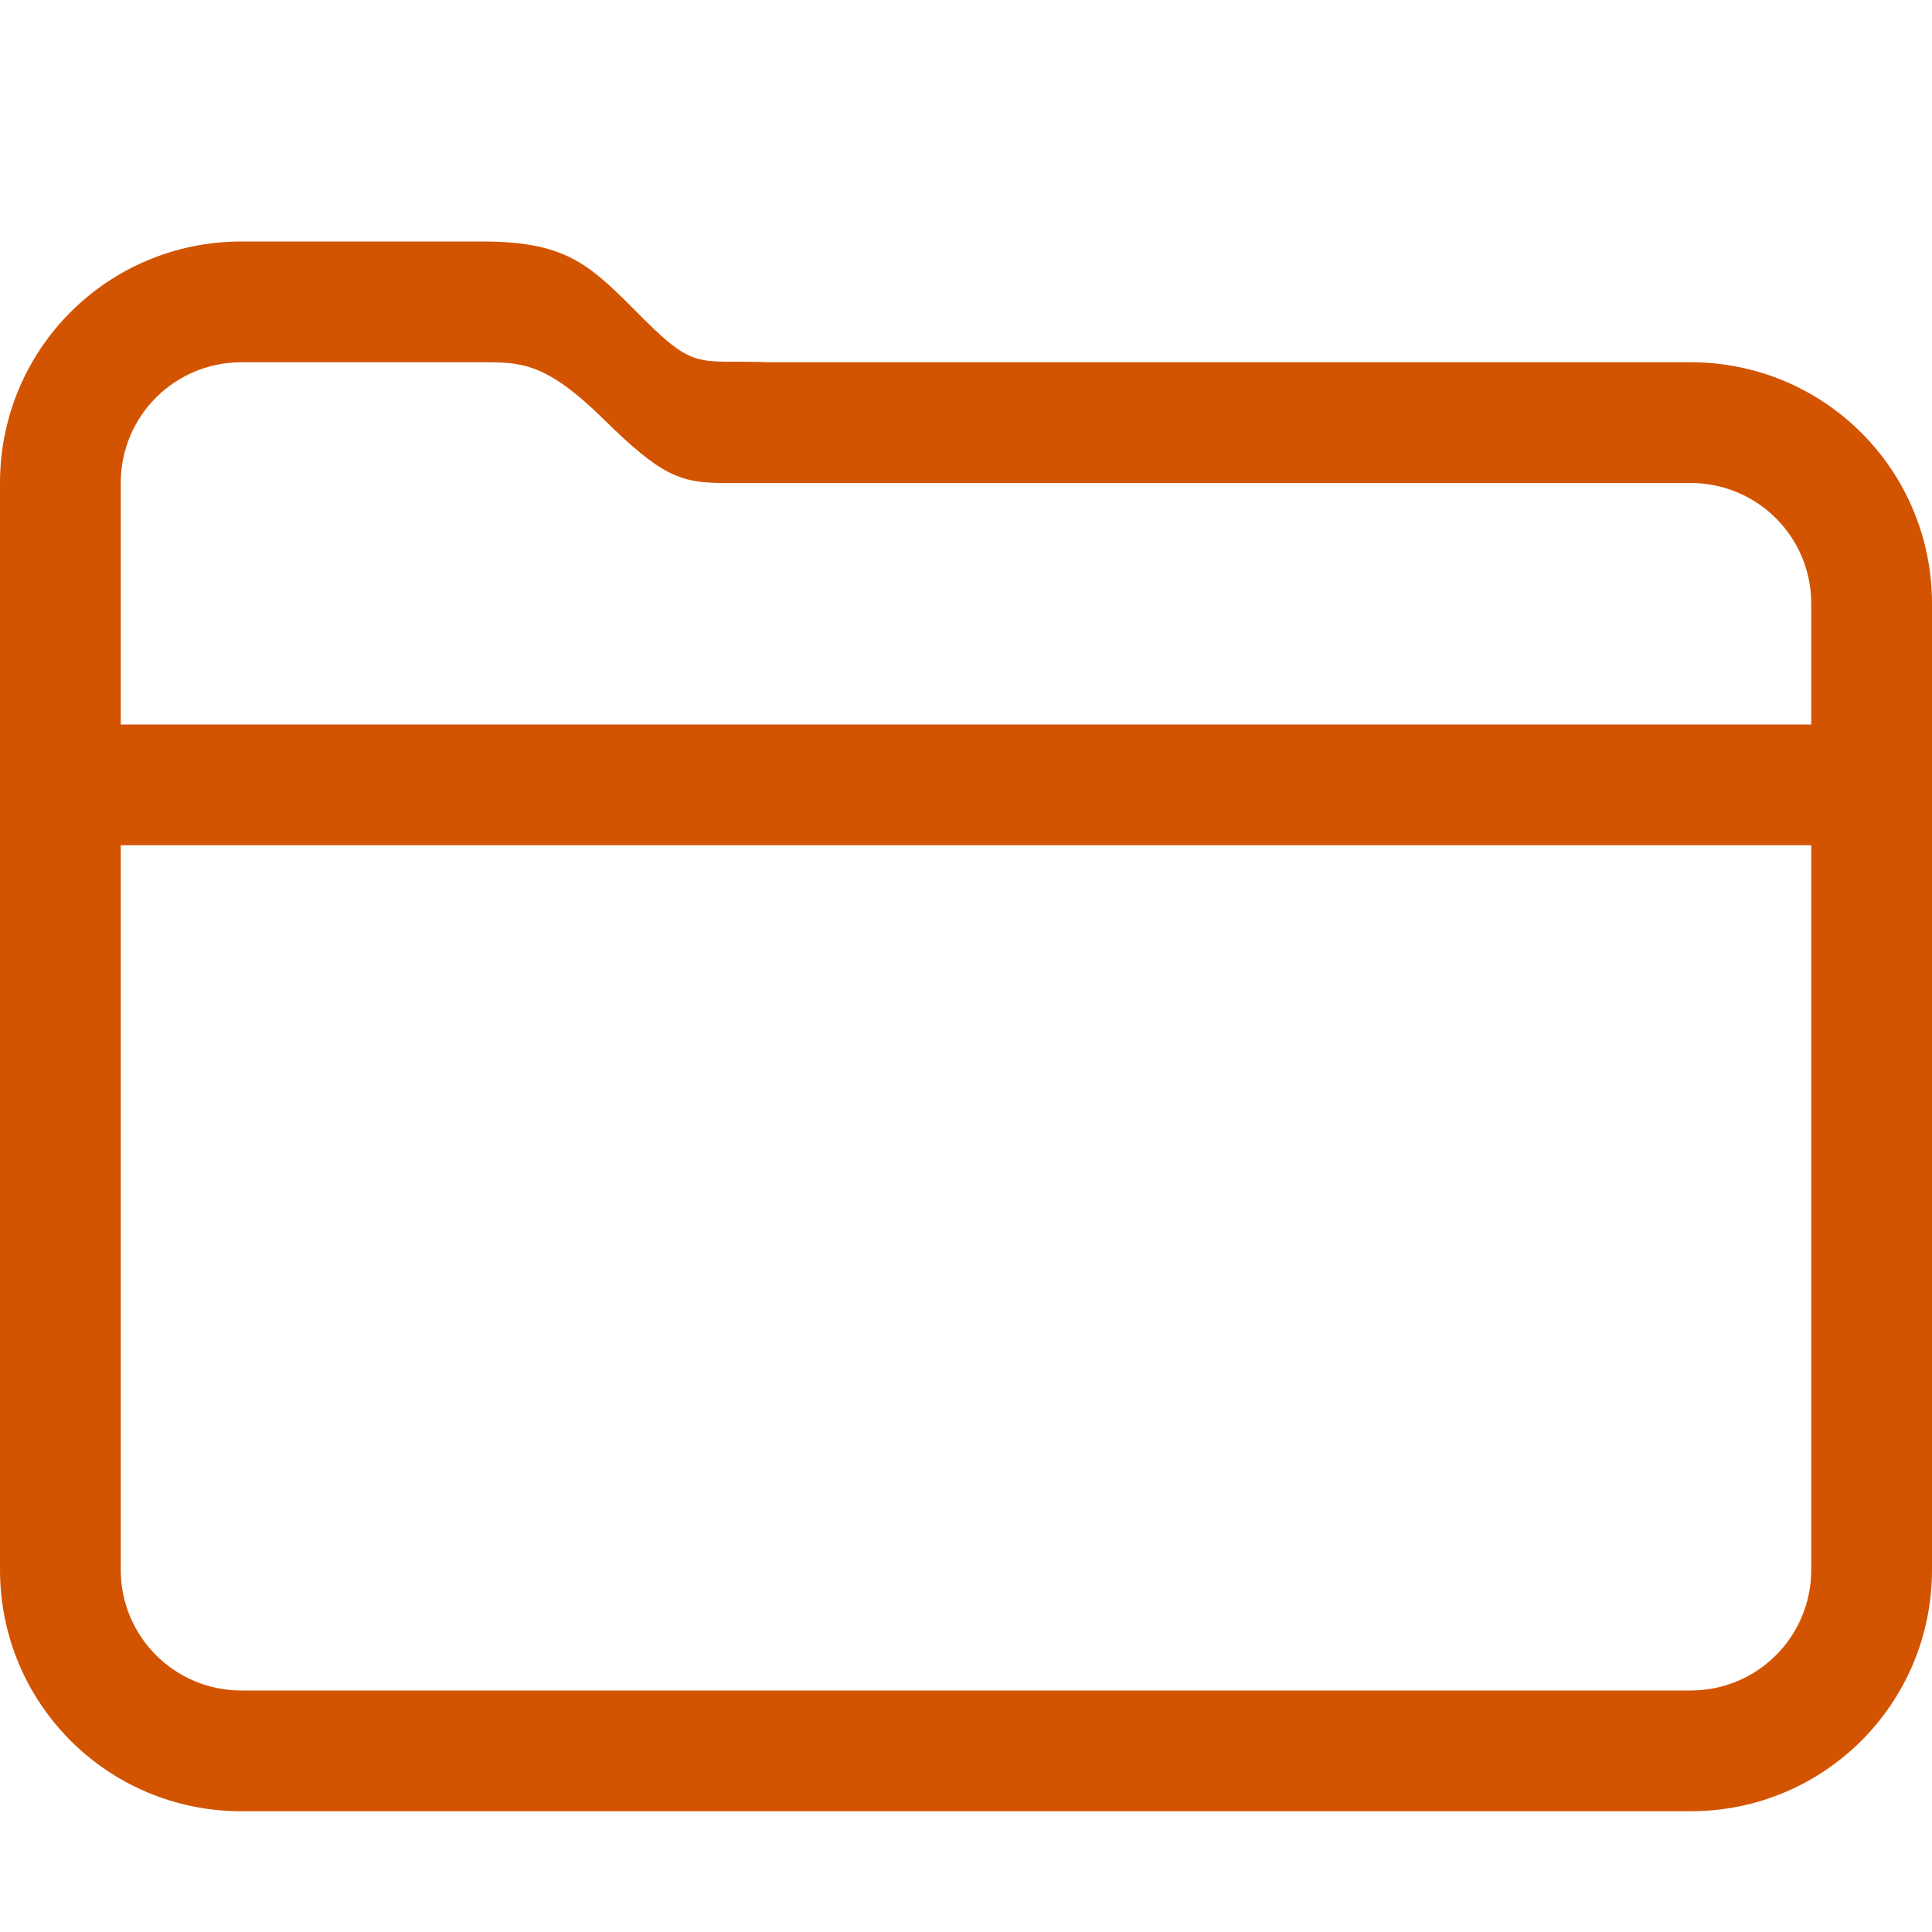
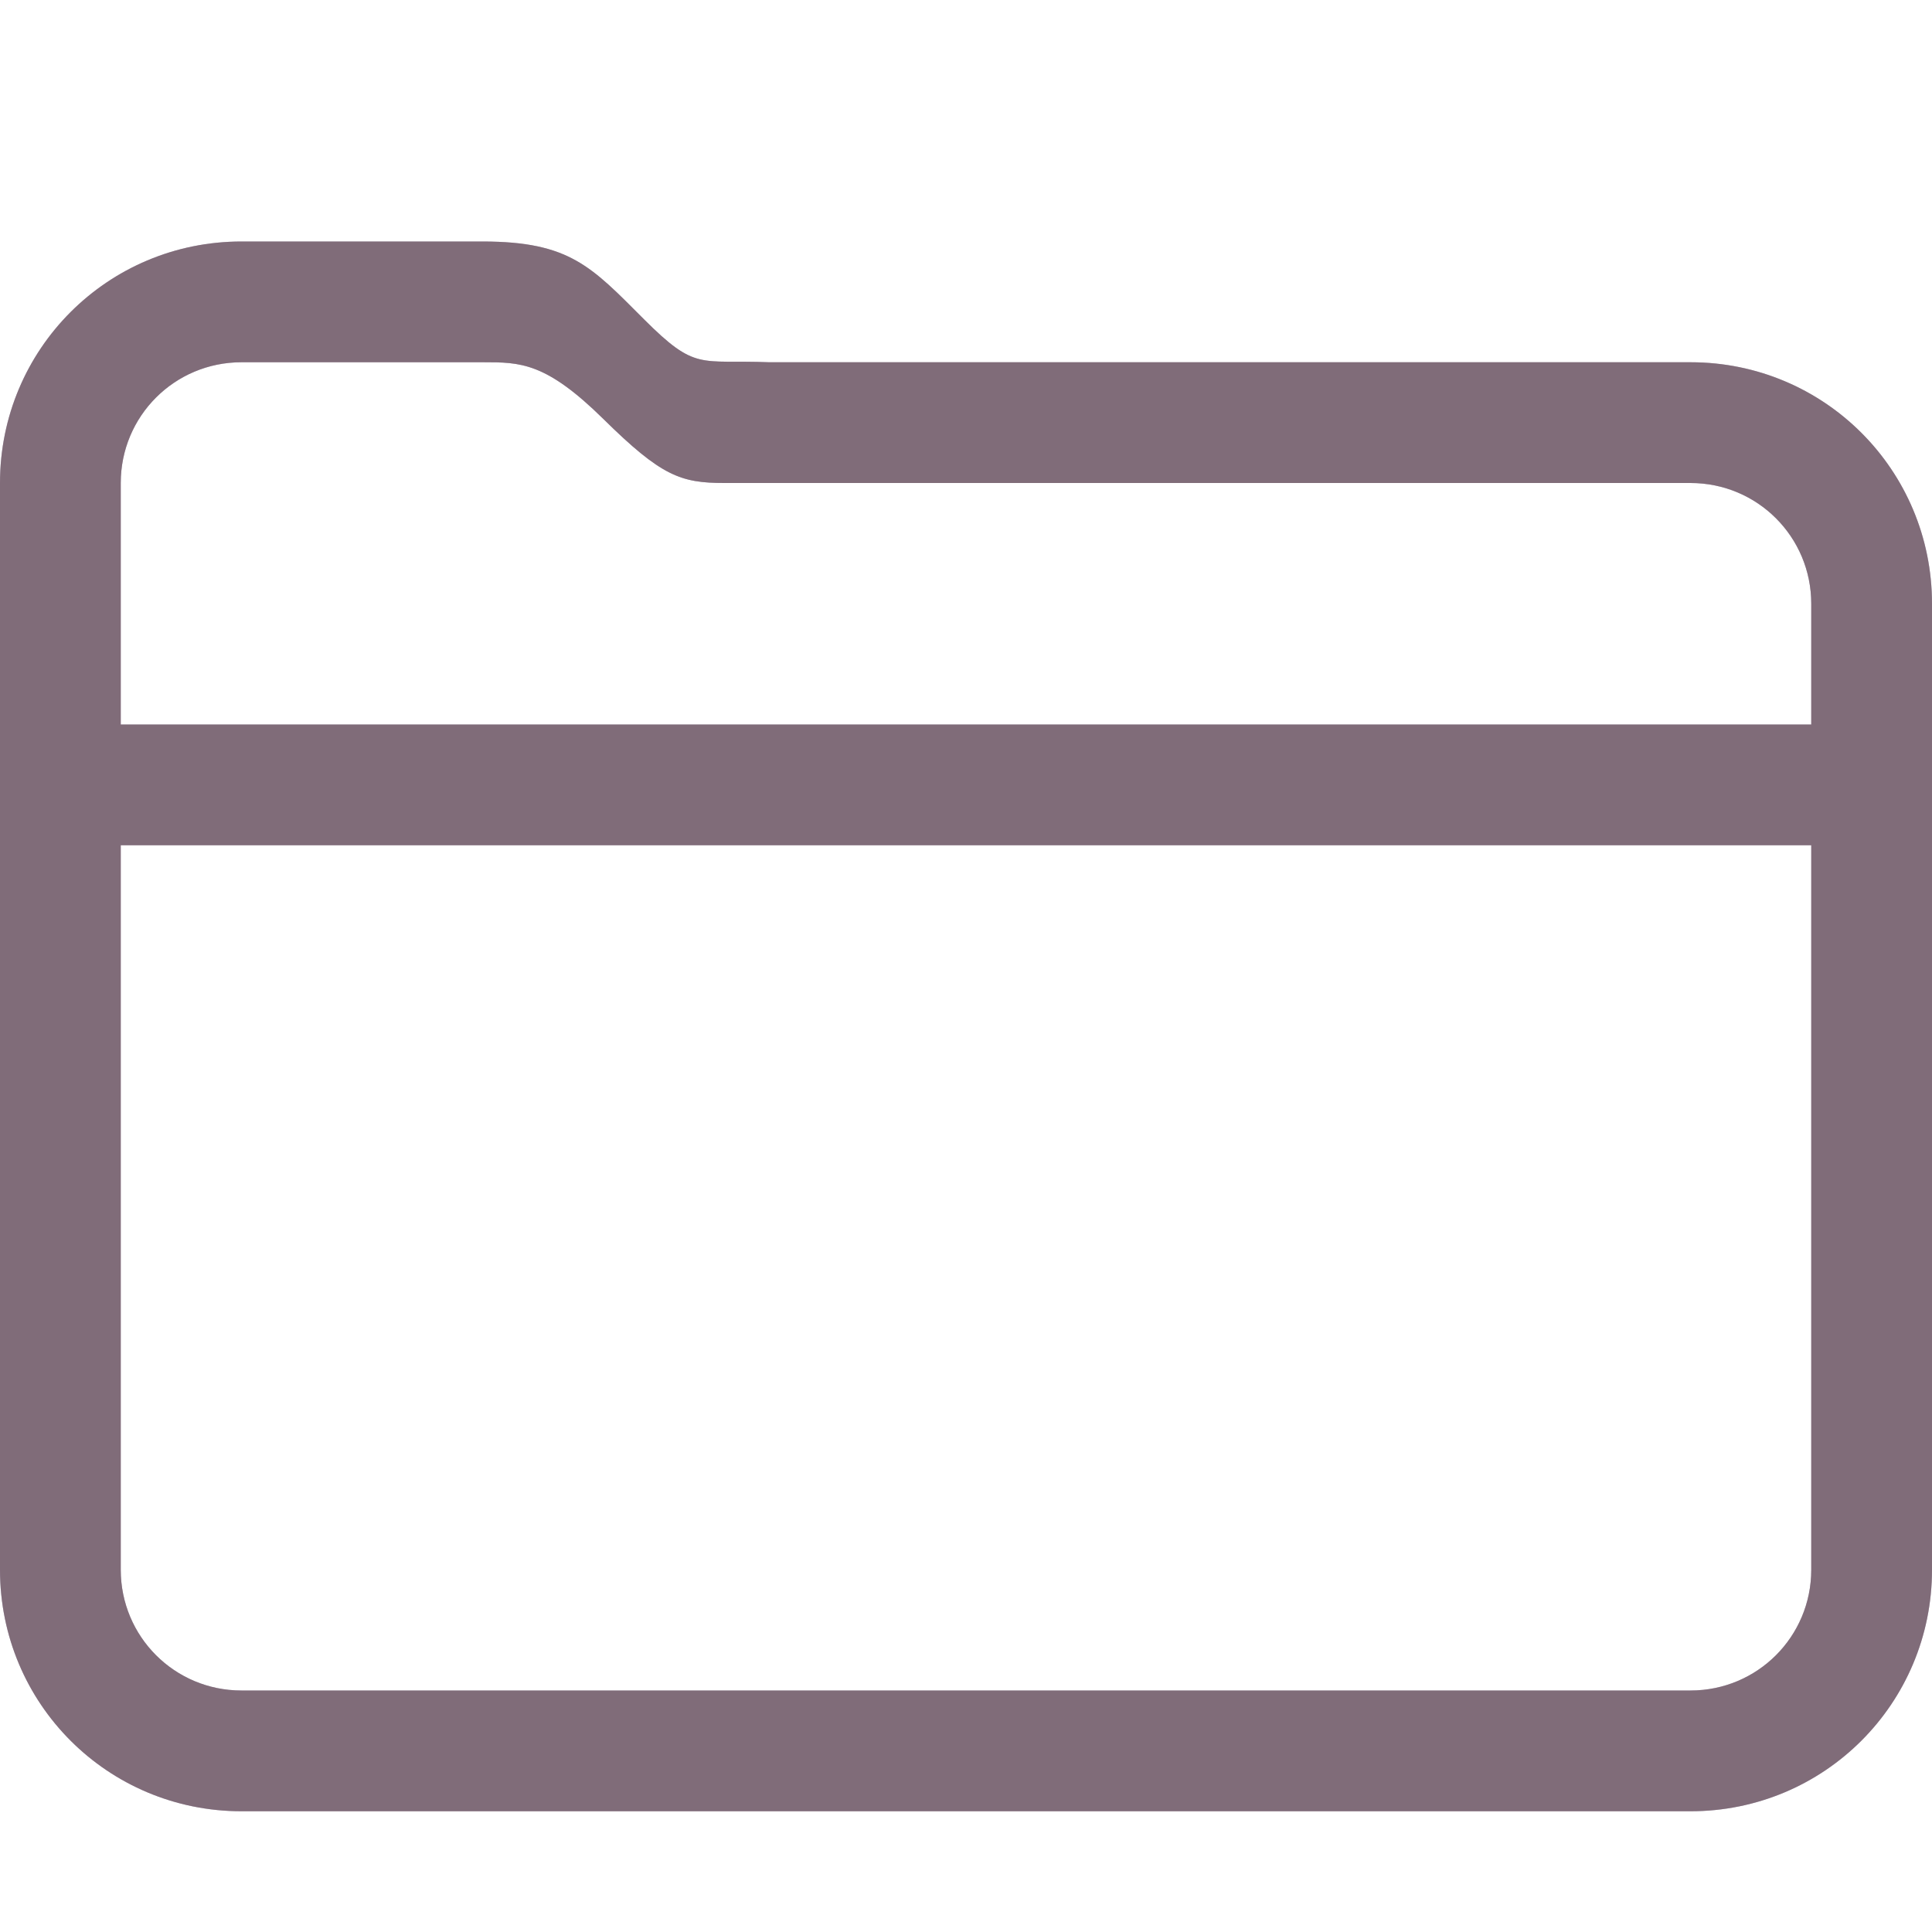
<svg xmlns="http://www.w3.org/2000/svg" width="16" height="16" version="1.1" viewBox="0 0 16 16">
  <defs>
    <style id="current-color-scheme" type="text/css">.ColorScheme-Text { color:#d35400; }</style>
  </defs>
-   <path d="m2 2c-1.108 0-2 0.892-2 2v9c0 1.108 0.892 2 2 2h12c1.108 0 2-0.892 2-2v-8c0-1.108-0.892-2-2-2h-2-5.629c-0.58-0.023-0.605 0.077-1.039-0.357-0.434-0.434-0.613-0.642-1.332-0.643h-2zm0 1h2c0.311-1.7e-6 0.52 1.383e-4 0.998 0.471 0.479 0.472 0.639 0.529 1 0.529h6.002 2c0.554 0 1 0.446 1 1v1h-14v-2c0-0.554 0.446-1 1-1zm-1 4h14v6c0 0.554-0.446 1-1 1h-12c-0.554 0-1-0.446-1-1v-6z" style="fill:currentColor" class="ColorScheme-Text" />
+   <path class="ColorScheme-Text" d="m2 2c-1.108 0-2 0.892-2 2v9c0 1.108 0.892 2 2 2h12c1.108 0 2-0.892 2-2v-8c0-1.108-0.892-2-2-2h-7.629c-0.58-0.023-0.605 0.077-1.039-0.357-0.434-0.434-0.613-0.642-1.332-0.643h-2zm0 1h2c0.311-1.7e-6 0.52 1.383e-4 0.998 0.471 0.479 0.472 0.639 0.529 1 0.529h8.002c0.554 0 1 0.446 1 1v1h-14v-2c0-0.554 0.446-1 1-1zm-1 4h14v6c0 0.554-0.446 1-1 1h-12c-0.554 0-1-0.446-1-1v-6z" fill="#5e81ac" opacity=".5" />
+   <path class="ColorScheme-Text" d="m2 2c-1.108 0-2 0.892-2 2v9c0 1.108 0.892 2 2 2h12c1.108 0 2-0.892 2-2v-8c0-1.108-0.892-2-2-2h-7.629c-0.58-0.023-0.605 0.077-1.039-0.357-0.434-0.434-0.613-0.642-1.332-0.643h-2zm0 1h2c0.311-1.7e-6 0.52 1.383e-4 0.998 0.471 0.479 0.472 0.639 0.529 1 0.529h8.002c0.554 0 1 0.446 1 1v1h-14v-2c0-0.554 0.446-1 1-1zm-1 4h14v6c0 0.554-0.446 1-1 1h-12c-0.554 0-1-0.446-1-1v-6z" fill="#bf616a" opacity=".5" />
+   <path class="ColorScheme-Text" d="m2 2c-1.108 0-2 0.892-2 2v9c0 1.108 0.892 2 2 2h12c1.108 0 2-0.892 2-2v-8c0-1.108-0.892-2-2-2h-7.629c-0.58-0.023-0.605 0.077-1.039-0.357-0.434-0.434-0.613-0.642-1.332-0.643h-2zm0 1h2c0.311-1.7e-6 0.52 1.383e-4 0.998 0.471 0.479 0.472 0.639 0.529 1 0.529h8.002c0.554 0 1 0.446 1 1v1h-14v-2c0-0.554 0.446-1 1-1zm-1 4h14v6c0 0.554-0.446 1-1 1h-12c-0.554 0-1-0.446-1-1v-6z" fill="#2e3440" opacity=".4" />
</svg>
